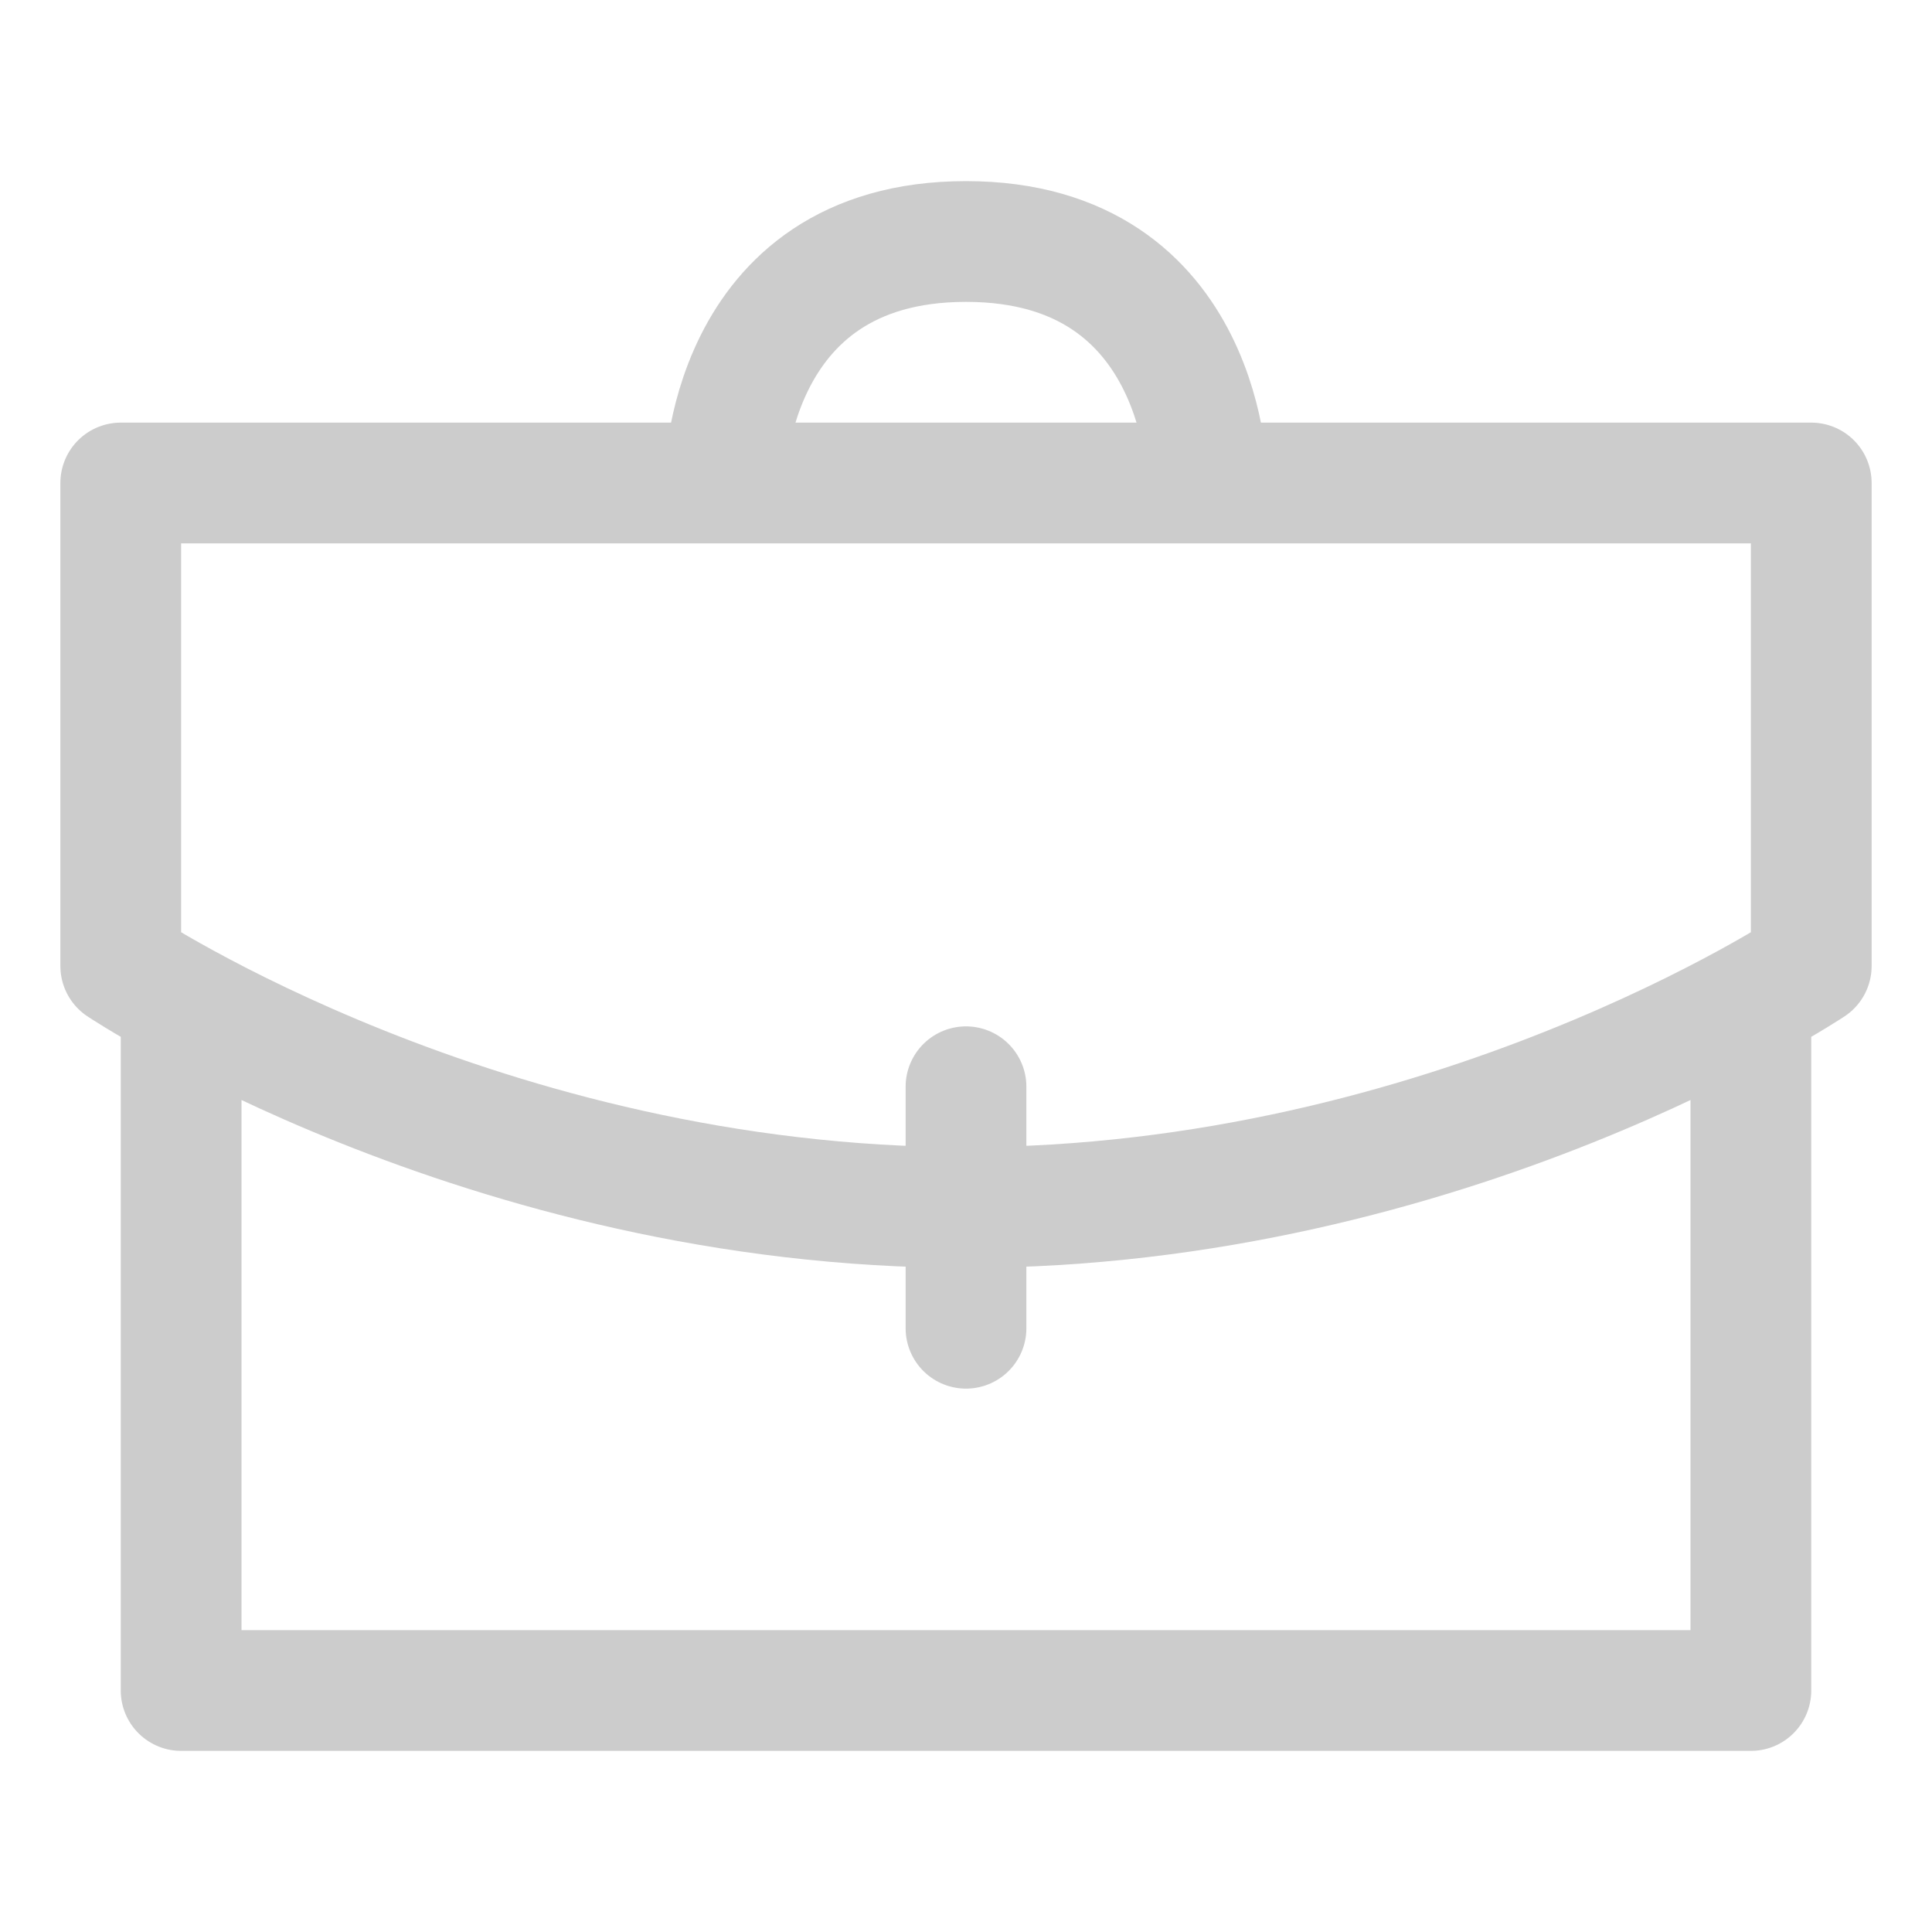
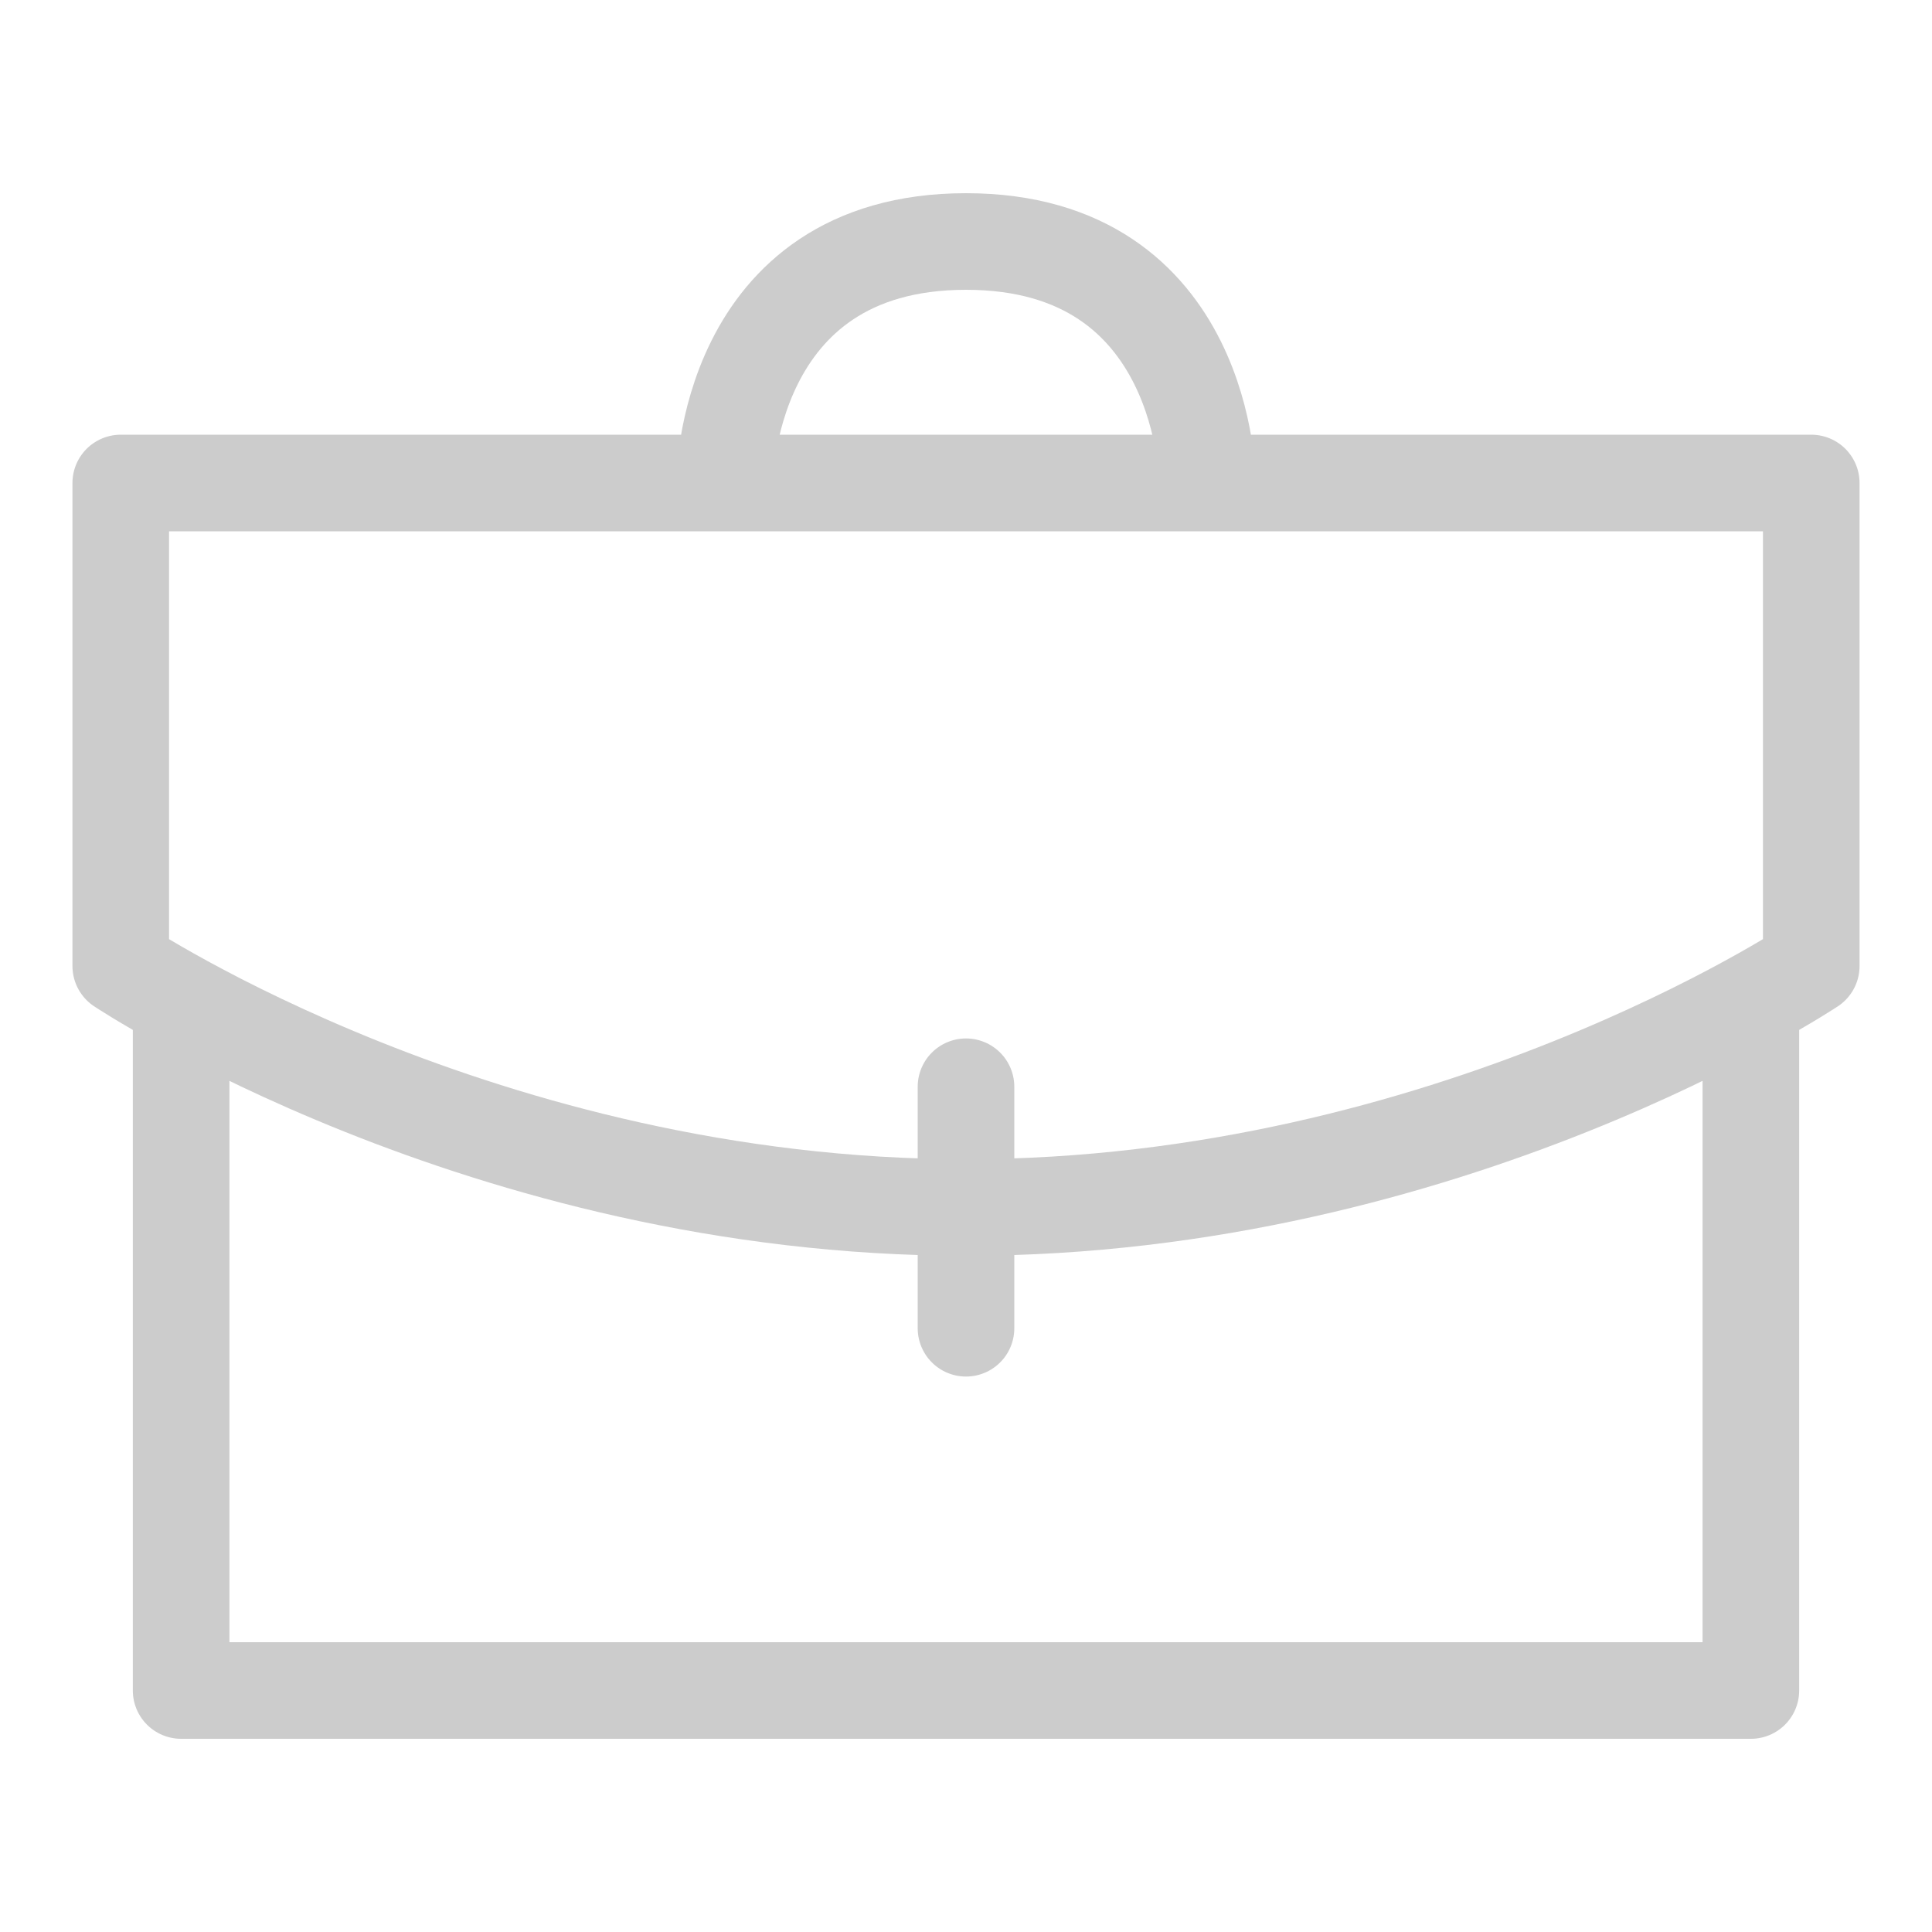
- <svg xmlns="http://www.w3.org/2000/svg" width="32" height="32" viewBox="0 0 32 32" fill="none">
-   <path d="M29 17V28H3V17M16 22V18M20 8C20 8 20 4 16 4C12 4 12 8 12 8M2 8H30V16C30 16 24 20 16 20C8 20 2 16 2 16V8Z" stroke="#CCCCCC" stroke-width="2" stroke-linecap="round" stroke-linejoin="round" />
+ <svg xmlns="http://www.w3.org/2000/svg" width="40" height="40" viewBox="0 0 40 40" fill="none">
+   <path d="M36.25 21.25V35H3.75V21.25M20 27.5V22.5M25 10C25 10 25 5 20 5C15 5 15 10 15 10M2.5 10H37.5V20C37.5 20 30 25 20 25C10 25 2.5 20 2.5 20V10Z" stroke="#CCCCCC" stroke-width="2" stroke-linecap="round" stroke-linejoin="round" />
</svg>
